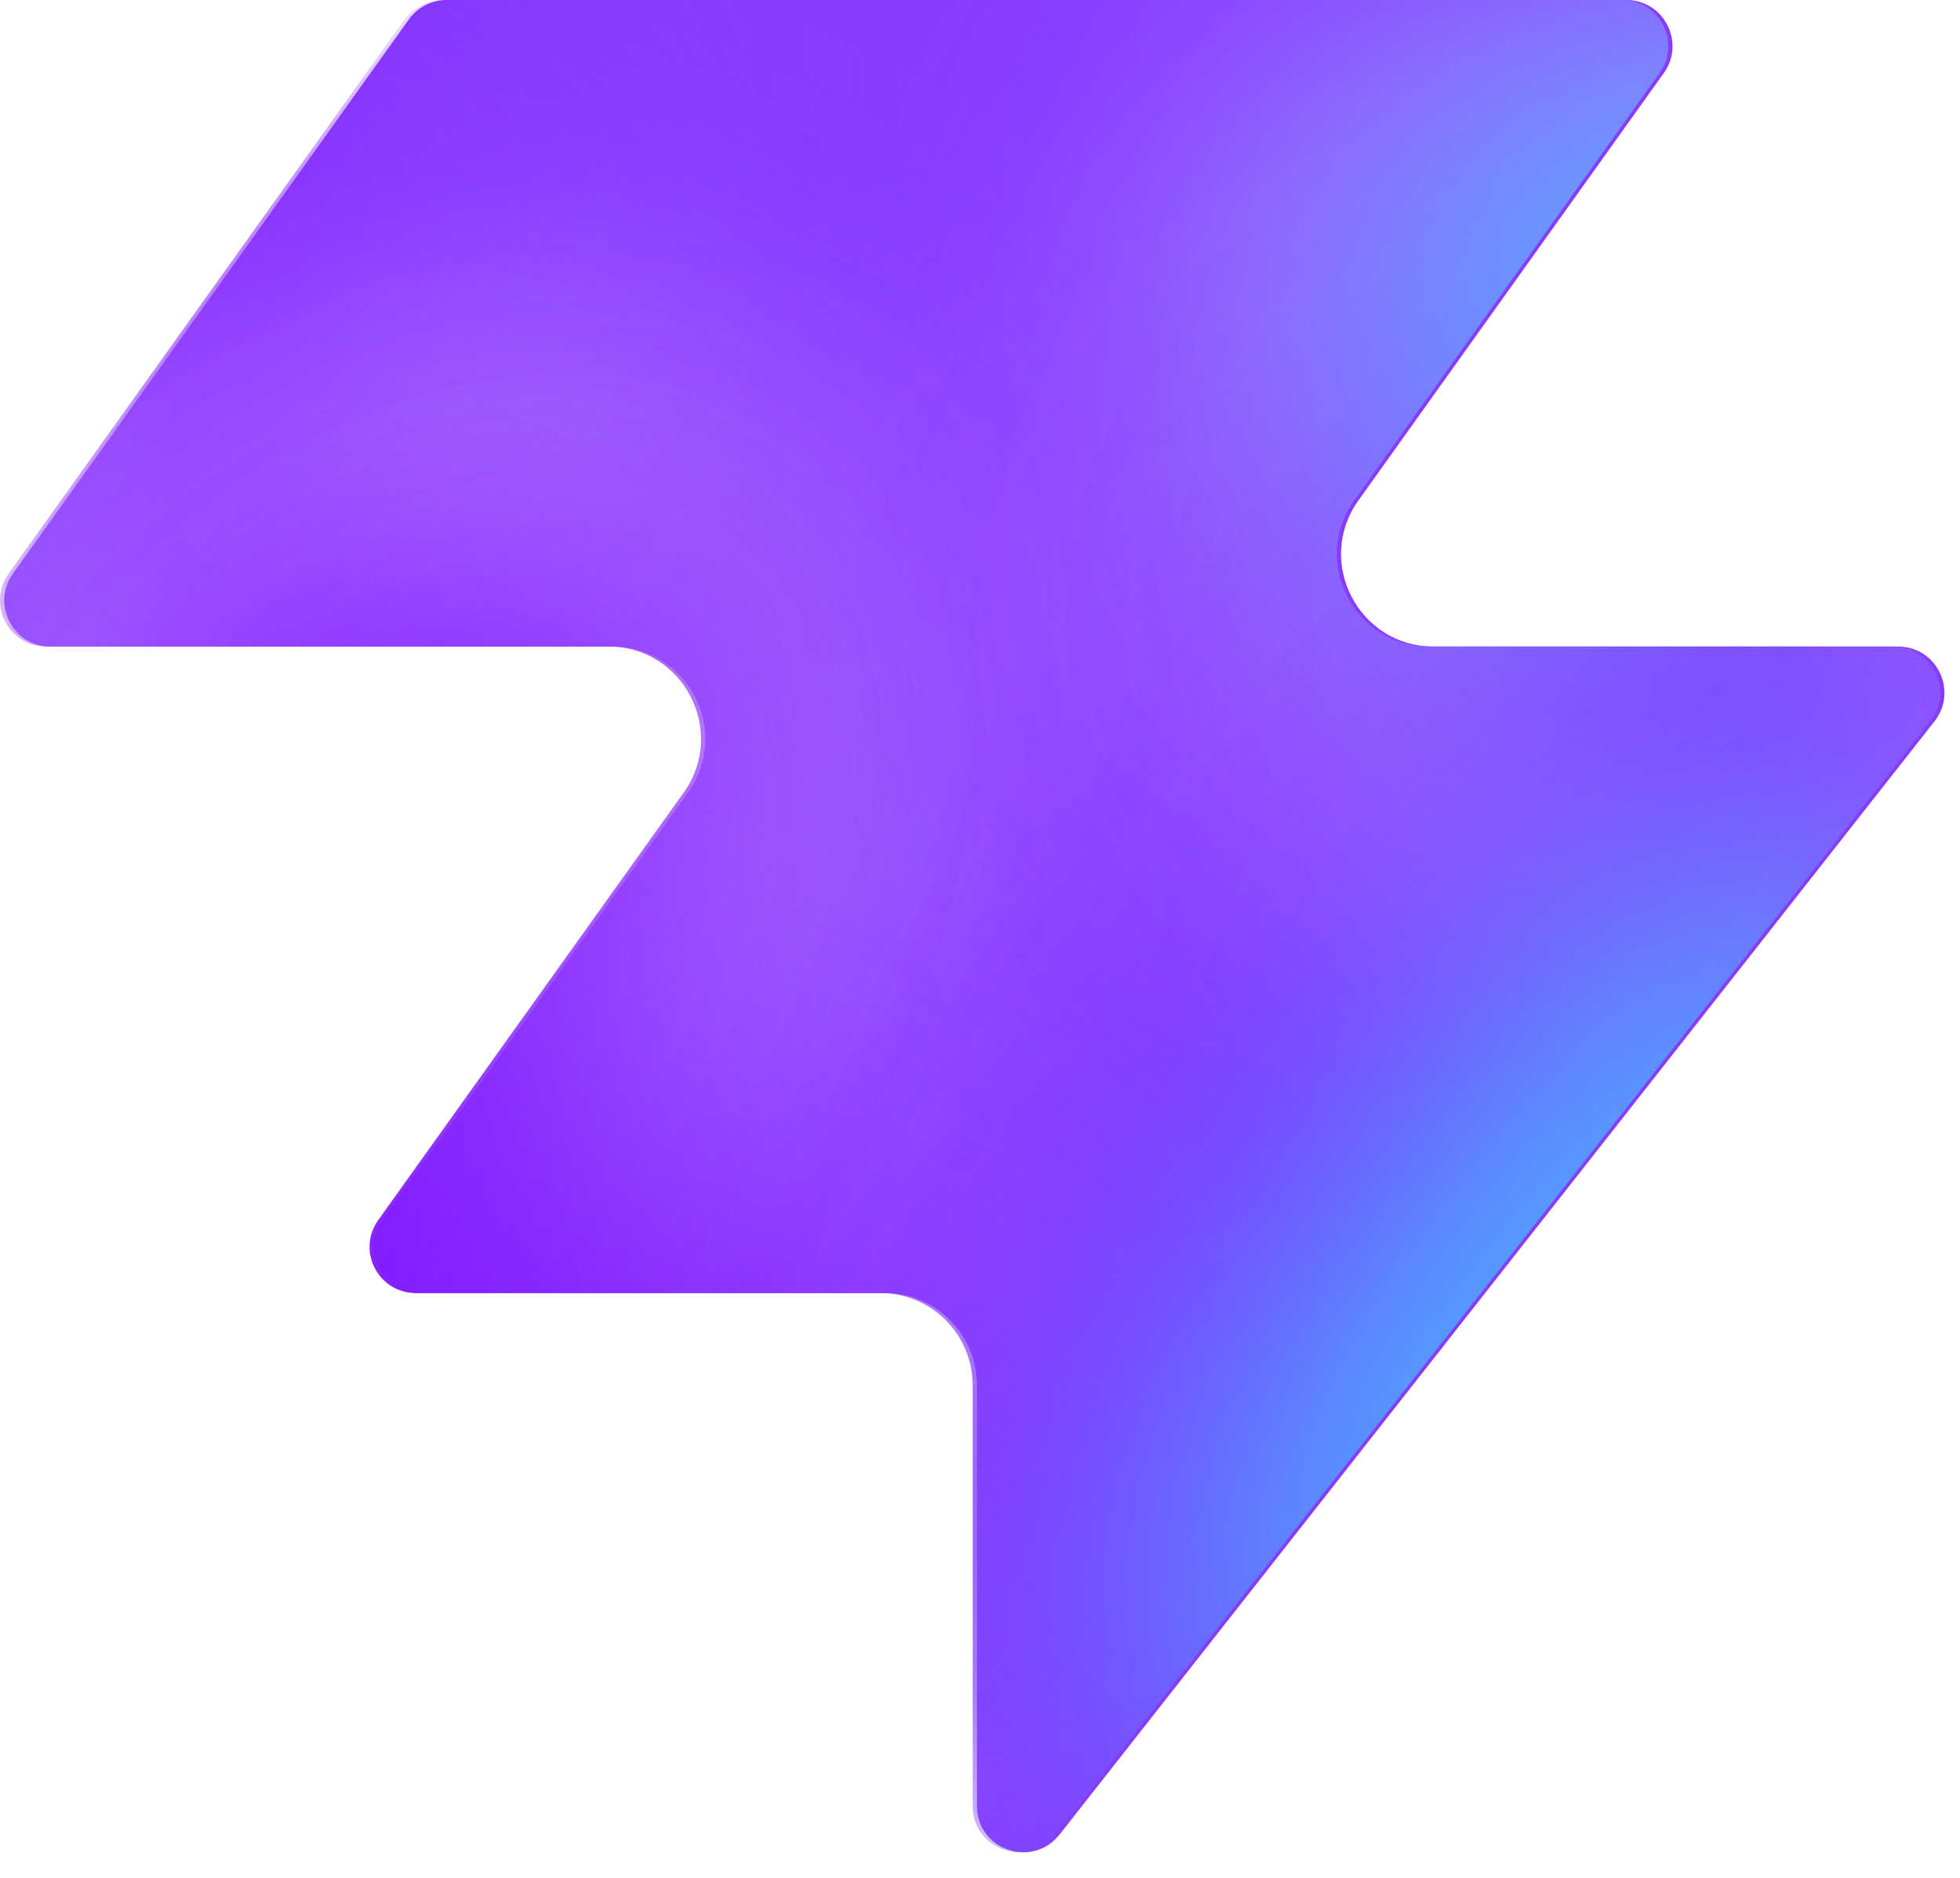
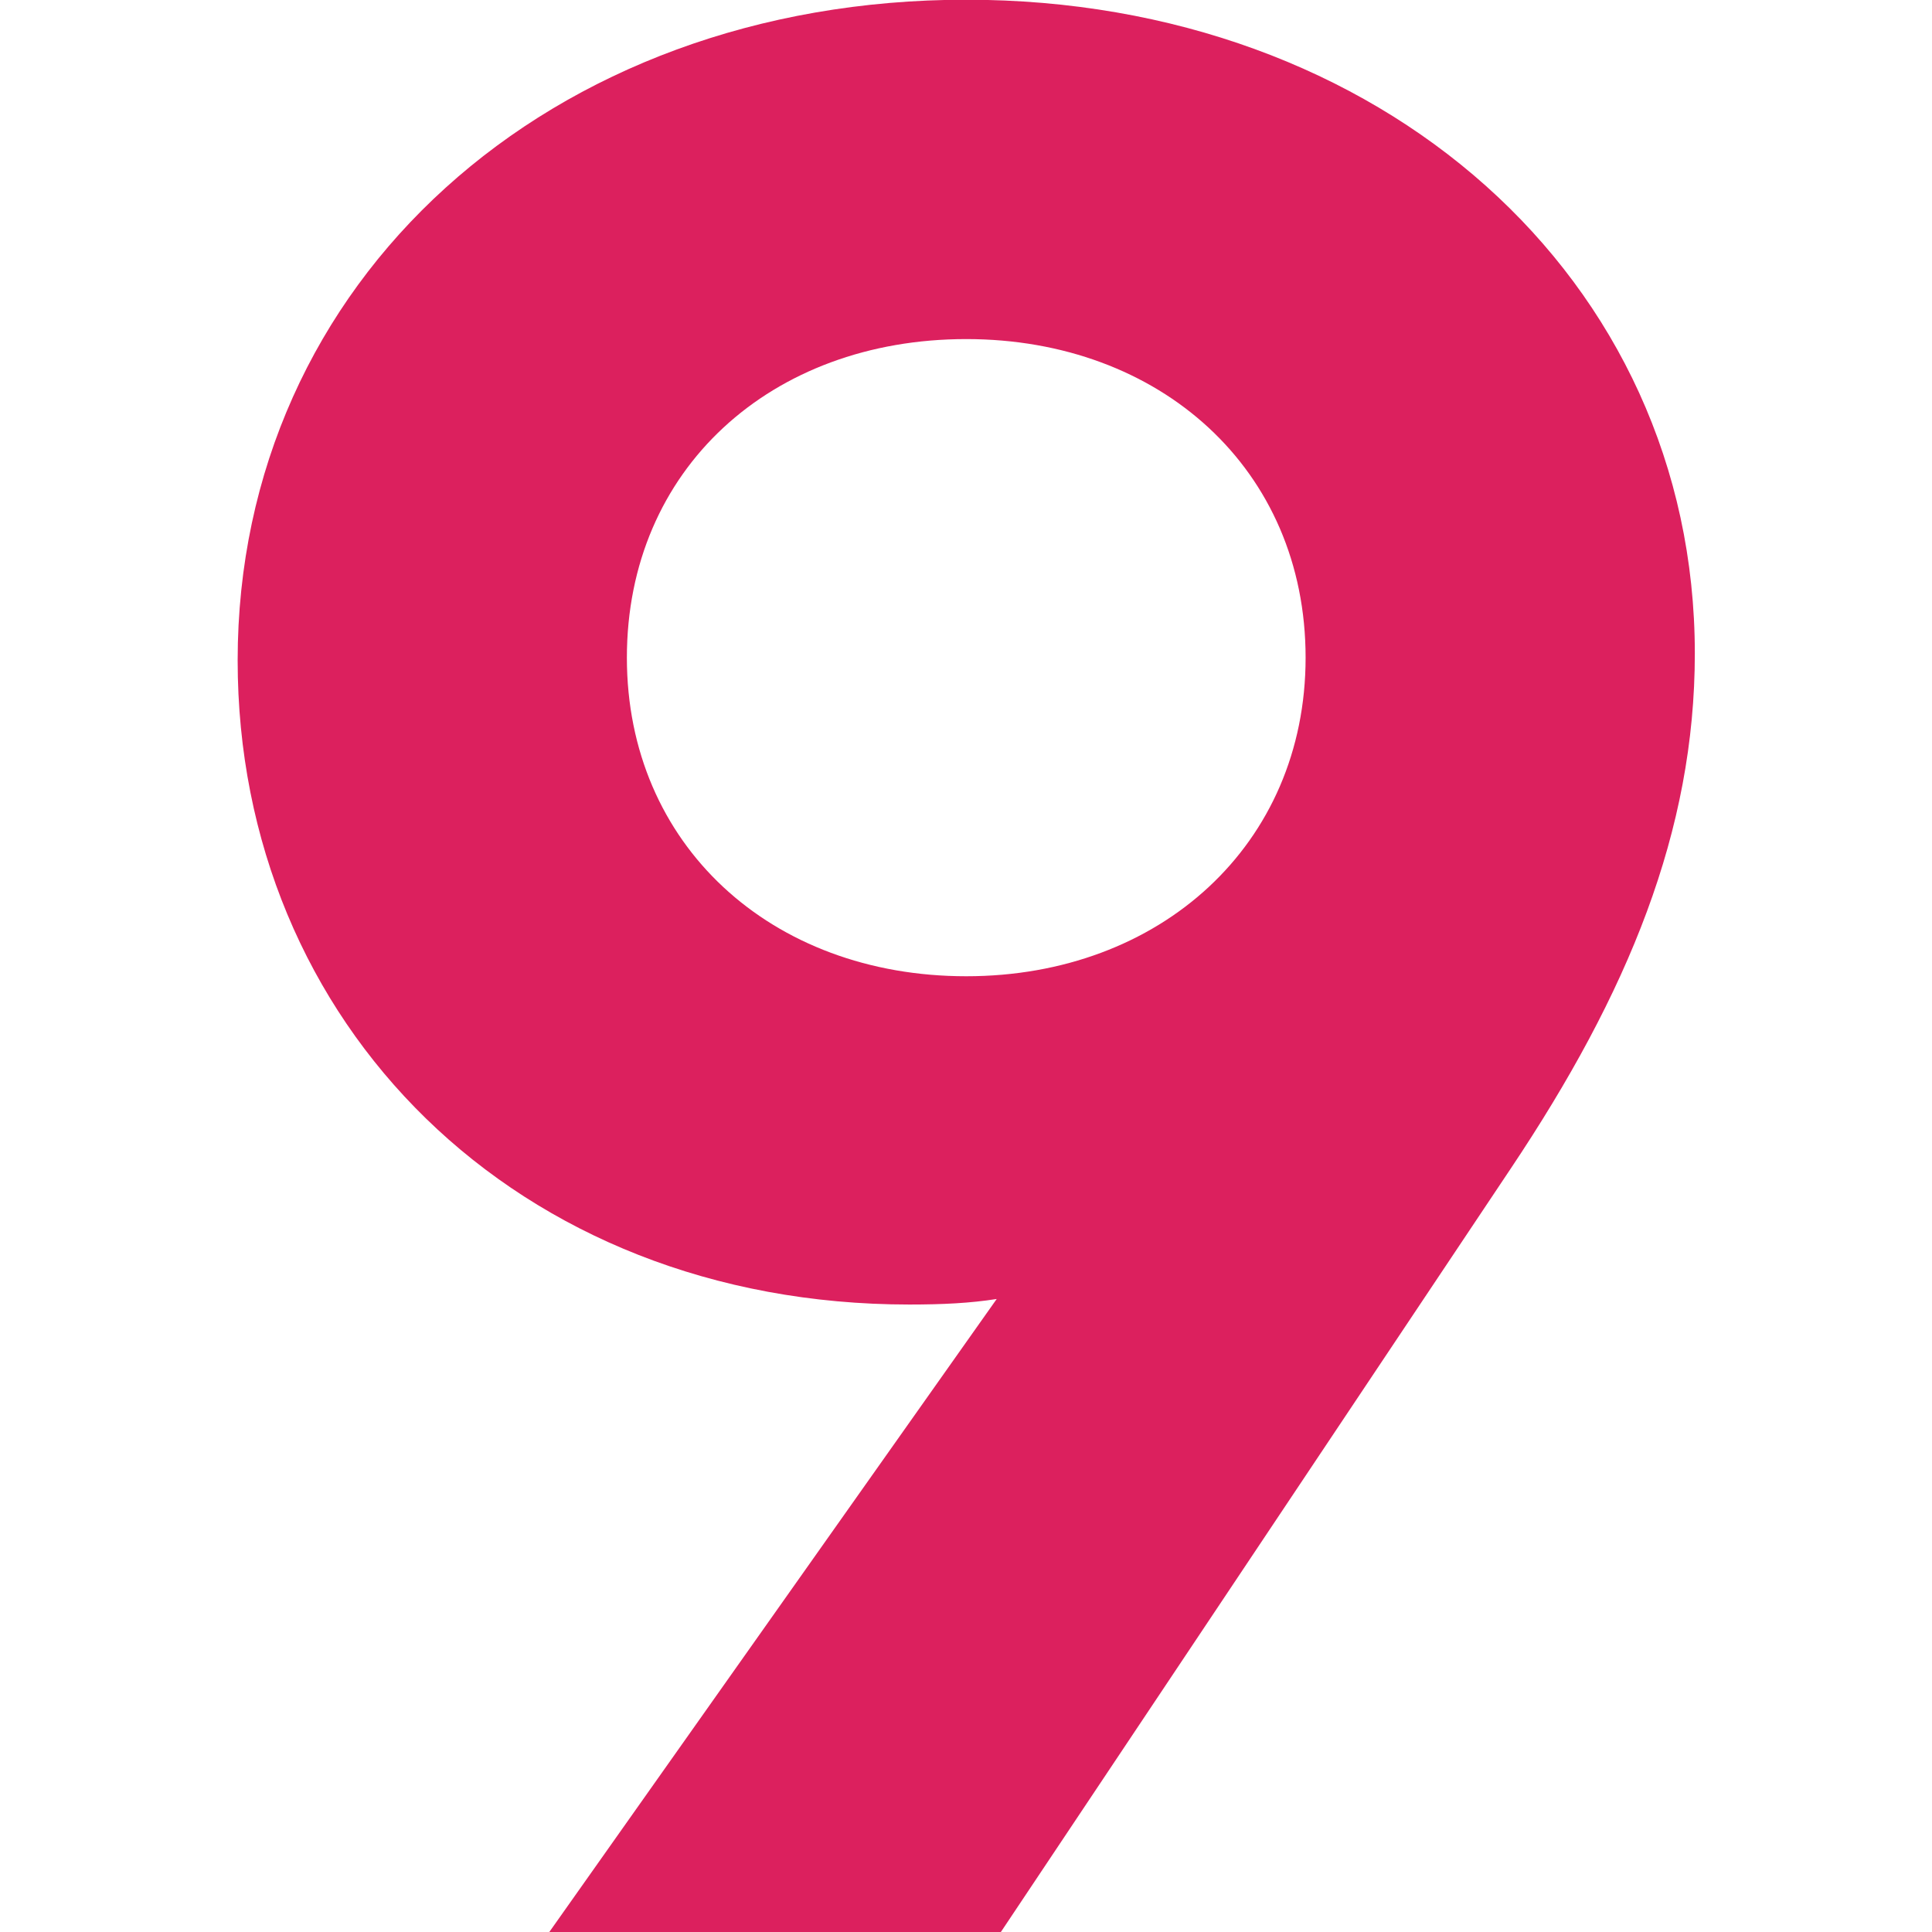
- <svg xmlns="http://www.w3.org/2000/svg" width="48" height="46" fill="none" viewBox="0 0 48 46">
-   <path fill="#863bff" d="M25.946 44.938c-.664.845-2.021.375-2.021-.698V33.937a2.26 2.26 0 0 0-2.262-2.262H10.287c-.92 0-1.456-1.04-.92-1.788l7.48-10.471c1.07-1.497 0-3.578-1.842-3.578H1.237c-.92 0-1.456-1.04-.92-1.788L10.013.474c.214-.297.556-.474.92-.474h28.894c.92 0 1.456 1.04.92 1.788l-7.48 10.471c-1.07 1.498 0 3.579 1.842 3.579h11.377c.943 0 1.473 1.088.89 1.83L25.947 44.94z" style="fill:#863bff;fill:color(display-p3 .525 .23 1);fill-opacity:1" />
-   <mask id="a" width="48" height="46" x="0" y="0" maskUnits="userSpaceOnUse" style="mask-type:alpha">
-     <path fill="#000" d="M25.842 44.938c-.664.844-2.021.375-2.021-.698V33.937a2.26 2.26 0 0 0-2.262-2.262H10.183c-.92 0-1.456-1.04-.92-1.788l7.48-10.471c1.07-1.498 0-3.579-1.842-3.579H1.133c-.92 0-1.456-1.04-.92-1.787L9.91.473c.214-.297.556-.474.92-.474h28.894c.92 0 1.456 1.04.92 1.788l-7.48 10.471c-1.07 1.498 0 3.578 1.842 3.578h11.377c.943 0 1.473 1.088.89 1.832L25.843 44.94z" style="fill:#000;fill-opacity:1" />
-   </mask>
-   <g mask="url(#a)">
-     <g filter="url(#b)">
-       <ellipse cx="5.508" cy="14.704" fill="#ede6ff" rx="5.508" ry="14.704" style="fill:#ede6ff;fill:color(display-p3 .927 .903 1);fill-opacity:1" transform="matrix(.00324 1 1 -.00324 -4.47 31.516)" />
-     </g>
-     <g filter="url(#c)">
-       <ellipse cx="10.399" cy="29.851" fill="#ede6ff" rx="10.399" ry="29.851" style="fill:#ede6ff;fill:color(display-p3 .927 .903 1);fill-opacity:1" transform="matrix(.00324 1 1 -.00324 -39.328 7.883)" />
-     </g>
-     <g filter="url(#d)">
-       <ellipse cx="5.508" cy="30.487" fill="#7e14ff" rx="5.508" ry="30.487" style="fill:#7e14ff;fill:color(display-p3 .492 .077 1);fill-opacity:1" transform="rotate(89.814 -25.913 -14.639)scale(1 -1)" />
-     </g>
-     <g filter="url(#e)">
-       <ellipse cx="5.508" cy="30.599" fill="#7e14ff" rx="5.508" ry="30.599" style="fill:#7e14ff;fill:color(display-p3 .492 .077 1);fill-opacity:1" transform="rotate(89.814 -32.644 -3.334)scale(1 -1)" />
-     </g>
-     <g filter="url(#f)">
-       <ellipse cx="5.508" cy="30.599" fill="#7e14ff" rx="5.508" ry="30.599" style="fill:#7e14ff;fill:color(display-p3 .492 .077 1);fill-opacity:1" transform="matrix(.00324 1 1 -.00324 -34.34 30.47)" />
-     </g>
-     <g filter="url(#g)">
-       <ellipse cx="14.072" cy="22.078" fill="#ede6ff" rx="14.072" ry="22.078" style="fill:#ede6ff;fill:color(display-p3 .927 .903 1);fill-opacity:1" transform="rotate(93.35 24.506 48.493)scale(-1 1)" />
-     </g>
-     <g filter="url(#h)">
-       <ellipse cx="3.47" cy="21.501" fill="#7e14ff" rx="3.47" ry="21.501" style="fill:#7e14ff;fill:color(display-p3 .492 .077 1);fill-opacity:1" transform="rotate(89.009 28.708 47.59)scale(-1 1)" />
-     </g>
-     <g filter="url(#i)">
-       <ellipse cx="3.47" cy="21.501" fill="#7e14ff" rx="3.47" ry="21.501" style="fill:#7e14ff;fill:color(display-p3 .492 .077 1);fill-opacity:1" transform="rotate(89.009 28.708 47.59)scale(-1 1)" />
-     </g>
-     <g filter="url(#j)">
-       <ellipse cx=".387" cy="8.972" fill="#7e14ff" rx="4.407" ry="29.108" style="fill:#7e14ff;fill:color(display-p3 .492 .077 1);fill-opacity:1" transform="rotate(39.51 .387 8.972)" />
-     </g>
-     <g filter="url(#k)">
-       <ellipse cx="47.523" cy="-6.092" fill="#7e14ff" rx="4.407" ry="29.108" style="fill:#7e14ff;fill:color(display-p3 .492 .077 1);fill-opacity:1" transform="rotate(37.892 47.523 -6.092)" />
-     </g>
-     <g filter="url(#l)">
-       <ellipse cx="41.412" cy="6.333" fill="#47bfff" rx="5.971" ry="9.665" style="fill:#47bfff;fill:color(display-p3 .28 .748 1);fill-opacity:1" transform="rotate(37.892 41.412 6.333)" />
-     </g>
-     <g filter="url(#m)">
-       <ellipse cx="-1.879" cy="38.332" fill="#7e14ff" rx="4.407" ry="29.108" style="fill:#7e14ff;fill:color(display-p3 .492 .077 1);fill-opacity:1" transform="rotate(37.892 -1.88 38.332)" />
-     </g>
-     <g filter="url(#n)">
-       <ellipse cx="-1.879" cy="38.332" fill="#7e14ff" rx="4.407" ry="29.108" style="fill:#7e14ff;fill:color(display-p3 .492 .077 1);fill-opacity:1" transform="rotate(37.892 -1.88 38.332)" />
-     </g>
-     <g filter="url(#o)">
-       <ellipse cx="35.651" cy="29.907" fill="#7e14ff" rx="4.407" ry="29.108" style="fill:#7e14ff;fill:color(display-p3 .492 .077 1);fill-opacity:1" transform="rotate(37.892 35.651 29.907)" />
-     </g>
-     <g filter="url(#p)">
-       <ellipse cx="38.418" cy="32.4" fill="#47bfff" rx="5.971" ry="15.297" style="fill:#47bfff;fill:color(display-p3 .28 .748 1);fill-opacity:1" transform="rotate(37.892 38.418 32.4)" />
+ <svg xmlns="http://www.w3.org/2000/svg" width="2048" height="2048" viewBox="0 0 2048 2048">
+   <defs>
+     <clipPath id="b">
+       <rect width="2048" height="2048" />
+     </clipPath>
+   </defs>
+   <g id="a" clip-path="url(#b)">
+     <rect width="2048" height="2048" fill="rgba(255,255,255,0)" />
+     <g transform="translate(-1169 -249)">
+       <path d="M332.295,1809h478.67L1351.3,999.959c124.807-186.476,195.286-358.269,195.286-546.213,0-397.913-333.307-693.044-772.333-693.044C332.295-239.3,1.924,58.77,1.924,461.088c0,384.7,295.131,682.766,712.132,682.766,35.24,0,64.606-1.468,92.5-5.873ZM774.257,795.864c-207.032,0-359.737-139.49-359.737-337.712,0-199.691,152.7-337.712,359.737-337.712,205.564,0,359.737,138.022,359.737,337.712C1133.994,656.374,979.821,795.864,774.257,795.864Z" transform="translate(1419 488)" fill="#dc205e" />
    </g>
  </g>
-   <defs>
-     <filter id="b" width="60.045" height="41.654" x="-19.77" y="16.149" color-interpolation-filters="sRGB" filterUnits="userSpaceOnUse">
-       <feFlood flood-opacity="0" result="BackgroundImageFix" />
-       <feBlend in="SourceGraphic" in2="BackgroundImageFix" result="shape" />
-       <feGaussianBlur result="effect1_foregroundBlur_2002_17158" stdDeviation="7.659" />
-     </filter>
-     <filter id="c" width="90.34" height="51.437" x="-54.613" y="-7.533" color-interpolation-filters="sRGB" filterUnits="userSpaceOnUse">
-       <feFlood flood-opacity="0" result="BackgroundImageFix" />
-       <feBlend in="SourceGraphic" in2="BackgroundImageFix" result="shape" />
-       <feGaussianBlur result="effect1_foregroundBlur_2002_17158" stdDeviation="7.659" />
-     </filter>
-     <filter id="d" width="79.355" height="29.4" x="-49.64" y="2.03" color-interpolation-filters="sRGB" filterUnits="userSpaceOnUse">
-       <feFlood flood-opacity="0" result="BackgroundImageFix" />
-       <feBlend in="SourceGraphic" in2="BackgroundImageFix" result="shape" />
-       <feGaussianBlur result="effect1_foregroundBlur_2002_17158" stdDeviation="4.596" />
-     </filter>
-     <filter id="e" width="79.579" height="29.4" x="-45.045" y="20.029" color-interpolation-filters="sRGB" filterUnits="userSpaceOnUse">
-       <feFlood flood-opacity="0" result="BackgroundImageFix" />
-       <feBlend in="SourceGraphic" in2="BackgroundImageFix" result="shape" />
-       <feGaussianBlur result="effect1_foregroundBlur_2002_17158" stdDeviation="4.596" />
-     </filter>
-     <filter id="f" width="79.579" height="29.4" x="-43.513" y="21.178" color-interpolation-filters="sRGB" filterUnits="userSpaceOnUse">
-       <feFlood flood-opacity="0" result="BackgroundImageFix" />
-       <feBlend in="SourceGraphic" in2="BackgroundImageFix" result="shape" />
-       <feGaussianBlur result="effect1_foregroundBlur_2002_17158" stdDeviation="4.596" />
-     </filter>
-     <filter id="g" width="74.749" height="58.852" x="15.756" y="-17.901" color-interpolation-filters="sRGB" filterUnits="userSpaceOnUse">
-       <feFlood flood-opacity="0" result="BackgroundImageFix" />
-       <feBlend in="SourceGraphic" in2="BackgroundImageFix" result="shape" />
-       <feGaussianBlur result="effect1_foregroundBlur_2002_17158" stdDeviation="7.659" />
-     </filter>
-     <filter id="h" width="61.377" height="25.362" x="23.548" y="2.284" color-interpolation-filters="sRGB" filterUnits="userSpaceOnUse">
-       <feFlood flood-opacity="0" result="BackgroundImageFix" />
-       <feBlend in="SourceGraphic" in2="BackgroundImageFix" result="shape" />
-       <feGaussianBlur result="effect1_foregroundBlur_2002_17158" stdDeviation="4.596" />
-     </filter>
-     <filter id="i" width="61.377" height="25.362" x="23.548" y="2.284" color-interpolation-filters="sRGB" filterUnits="userSpaceOnUse">
-       <feFlood flood-opacity="0" result="BackgroundImageFix" />
-       <feBlend in="SourceGraphic" in2="BackgroundImageFix" result="shape" />
-       <feGaussianBlur result="effect1_foregroundBlur_2002_17158" stdDeviation="4.596" />
-     </filter>
-     <filter id="j" width="56.045" height="63.649" x="-27.636" y="-22.853" color-interpolation-filters="sRGB" filterUnits="userSpaceOnUse">
-       <feFlood flood-opacity="0" result="BackgroundImageFix" />
-       <feBlend in="SourceGraphic" in2="BackgroundImageFix" result="shape" />
-       <feGaussianBlur result="effect1_foregroundBlur_2002_17158" stdDeviation="4.596" />
-     </filter>
-     <filter id="k" width="54.814" height="64.646" x="20.116" y="-38.415" color-interpolation-filters="sRGB" filterUnits="userSpaceOnUse">
-       <feFlood flood-opacity="0" result="BackgroundImageFix" />
-       <feBlend in="SourceGraphic" in2="BackgroundImageFix" result="shape" />
-       <feGaussianBlur result="effect1_foregroundBlur_2002_17158" stdDeviation="4.596" />
-     </filter>
-     <filter id="l" width="33.541" height="35.313" x="24.641" y="-11.323" color-interpolation-filters="sRGB" filterUnits="userSpaceOnUse">
-       <feFlood flood-opacity="0" result="BackgroundImageFix" />
-       <feBlend in="SourceGraphic" in2="BackgroundImageFix" result="shape" />
-       <feGaussianBlur result="effect1_foregroundBlur_2002_17158" stdDeviation="4.596" />
-     </filter>
-     <filter id="m" width="54.814" height="64.646" x="-29.286" y="6.009" color-interpolation-filters="sRGB" filterUnits="userSpaceOnUse">
-       <feFlood flood-opacity="0" result="BackgroundImageFix" />
-       <feBlend in="SourceGraphic" in2="BackgroundImageFix" result="shape" />
-       <feGaussianBlur result="effect1_foregroundBlur_2002_17158" stdDeviation="4.596" />
-     </filter>
-     <filter id="n" width="54.814" height="64.646" x="-29.286" y="6.009" color-interpolation-filters="sRGB" filterUnits="userSpaceOnUse">
-       <feFlood flood-opacity="0" result="BackgroundImageFix" />
-       <feBlend in="SourceGraphic" in2="BackgroundImageFix" result="shape" />
-       <feGaussianBlur result="effect1_foregroundBlur_2002_17158" stdDeviation="4.596" />
-     </filter>
-     <filter id="o" width="54.814" height="64.646" x="8.244" y="-2.416" color-interpolation-filters="sRGB" filterUnits="userSpaceOnUse">
-       <feFlood flood-opacity="0" result="BackgroundImageFix" />
-       <feBlend in="SourceGraphic" in2="BackgroundImageFix" result="shape" />
-       <feGaussianBlur result="effect1_foregroundBlur_2002_17158" stdDeviation="4.596" />
-     </filter>
-     <filter id="p" width="39.409" height="43.623" x="18.713" y="10.588" color-interpolation-filters="sRGB" filterUnits="userSpaceOnUse">
-       <feFlood flood-opacity="0" result="BackgroundImageFix" />
-       <feBlend in="SourceGraphic" in2="BackgroundImageFix" result="shape" />
-       <feGaussianBlur result="effect1_foregroundBlur_2002_17158" stdDeviation="4.596" />
-     </filter>
-   </defs>
</svg>
